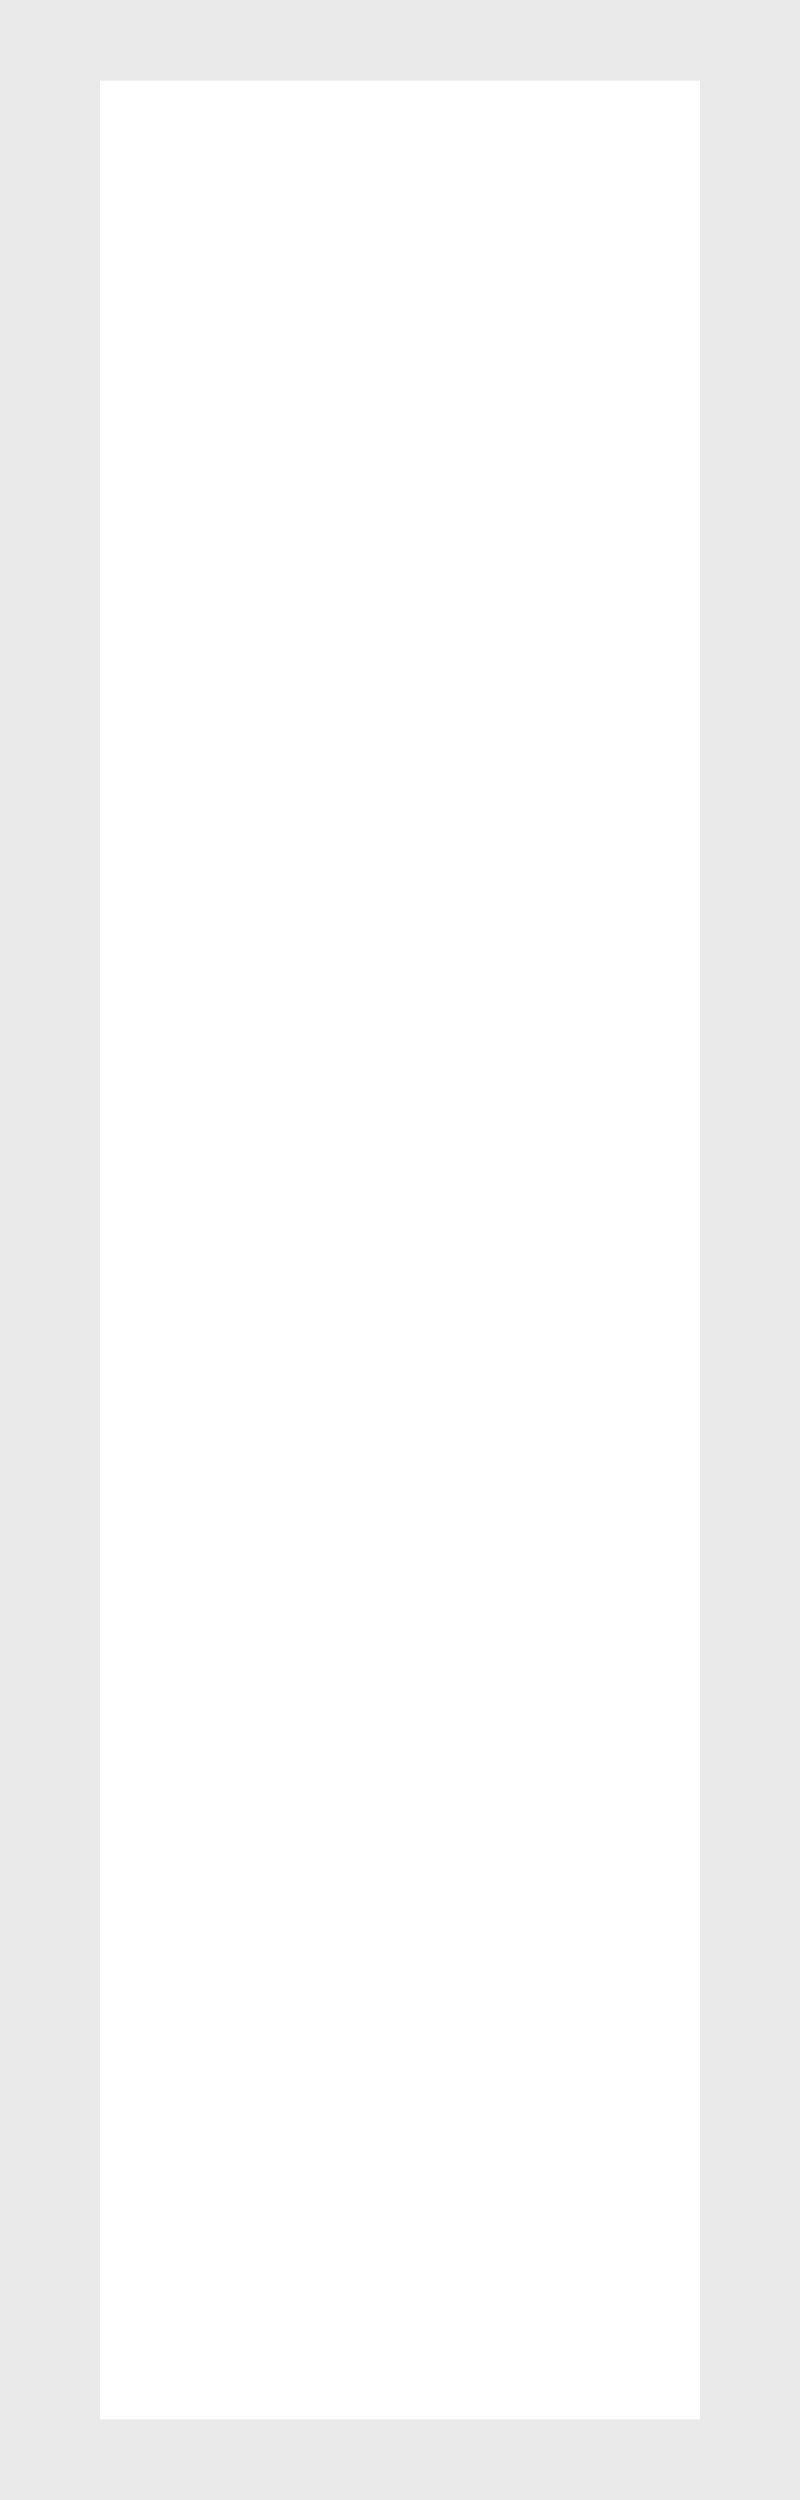
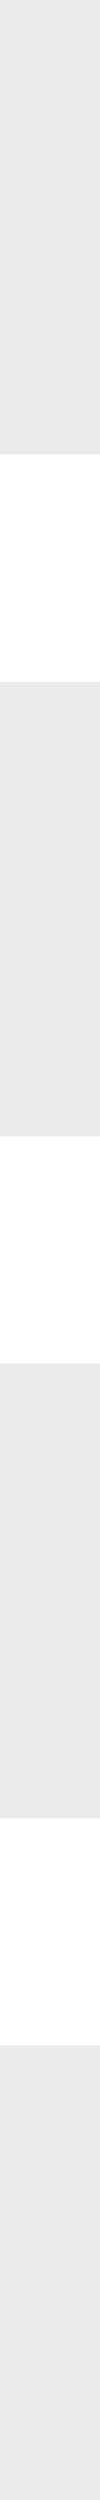
- <svg xmlns="http://www.w3.org/2000/svg" width="8" height="25" viewBox="0 0 8 25" fill="none">
-   <path fill-rule="evenodd" clip-rule="evenodd" d="M7 0.806H1V24.194H7V0.806ZM0 0V25H8V0H0Z" fill="#EAEAEA" />
+ <svg xmlns="http://www.w3.org/2000/svg" width="1" height="25" viewBox="0 0 1 25" fill="none">
+   <path d="M8.74195e-07 4.545L1.07288e-06 -4.37114e-08L1 0L1 4.545L8.74195e-07 4.545Z" fill="#EAEAEA" />
+   <path d="M5.76163e-07 11.364L7.74851e-07 6.818L1 6.818L1 11.364L5.76163e-07 11.364Z" fill="#EAEAEA" />
+   <path d="M2.7813e-07 18.182L4.76818e-07 13.636L1 13.636L1 18.182L2.7813e-07 18.182Z" fill="#EAEAEA" />
+   <path d="M-1.99027e-08 25L1.78786e-07 20.454L1 20.454L1 25L-1.99027e-08 25Z" fill="#EAEAEA" />
</svg>
